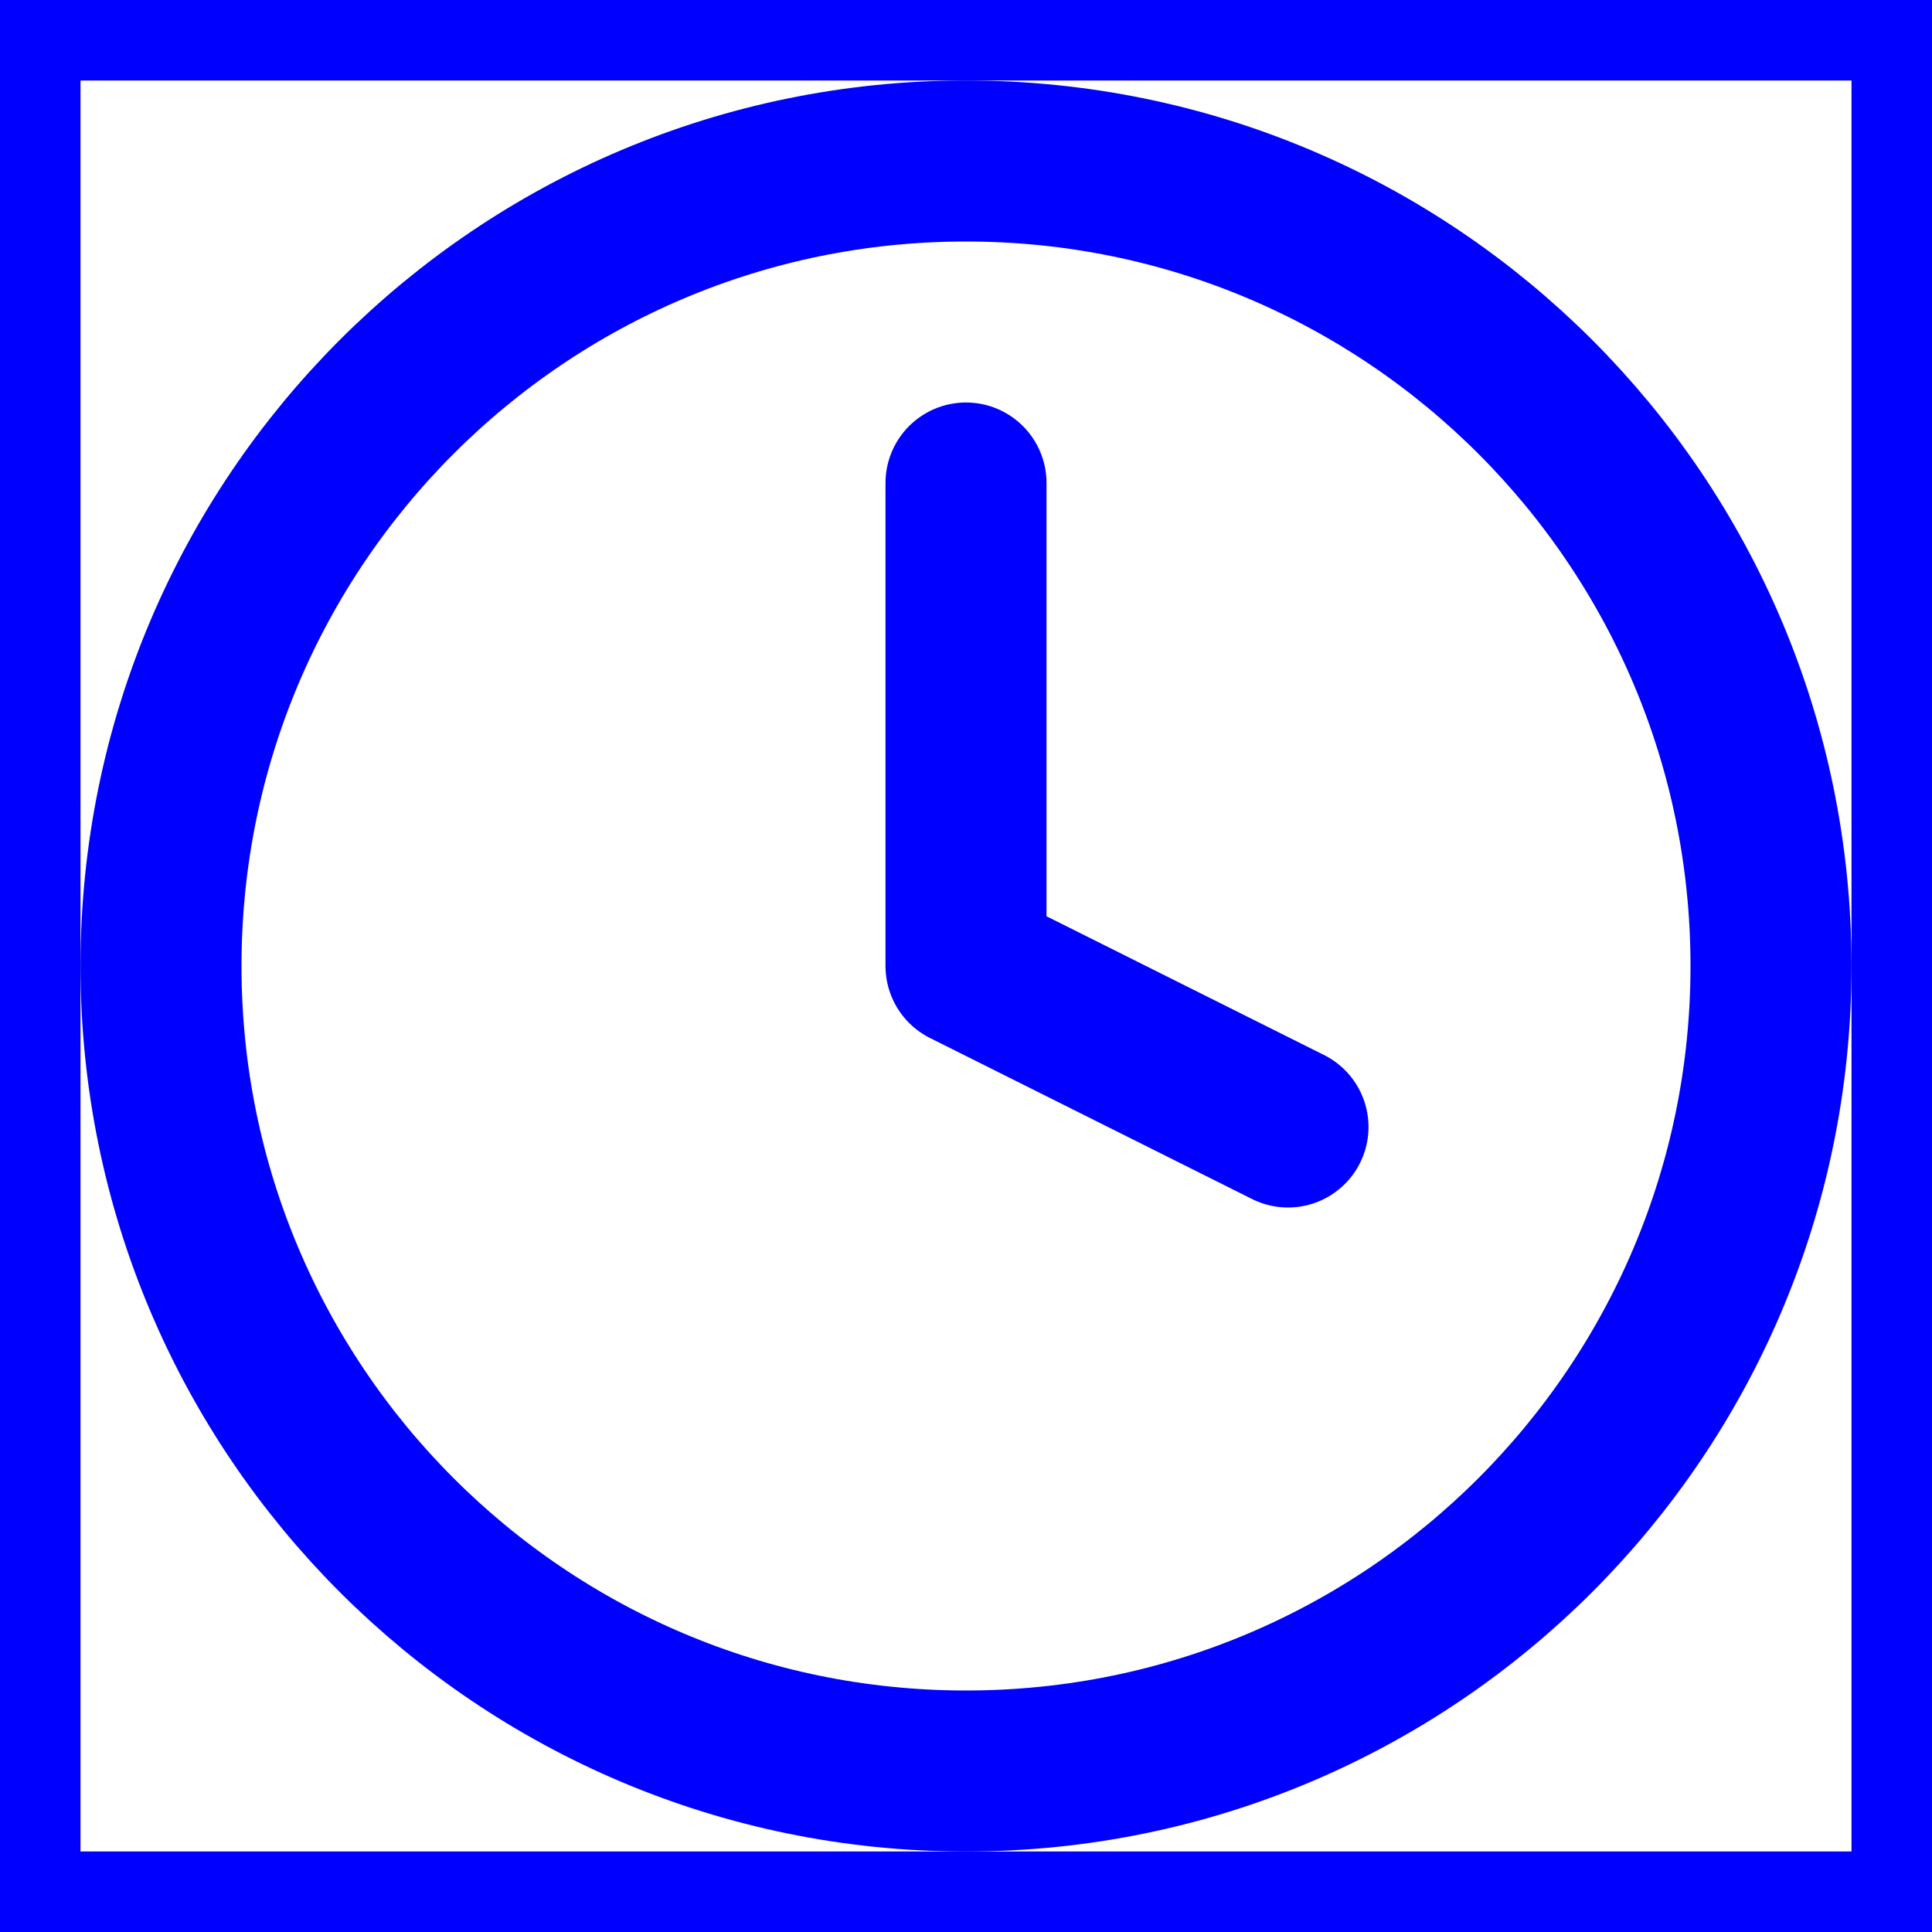
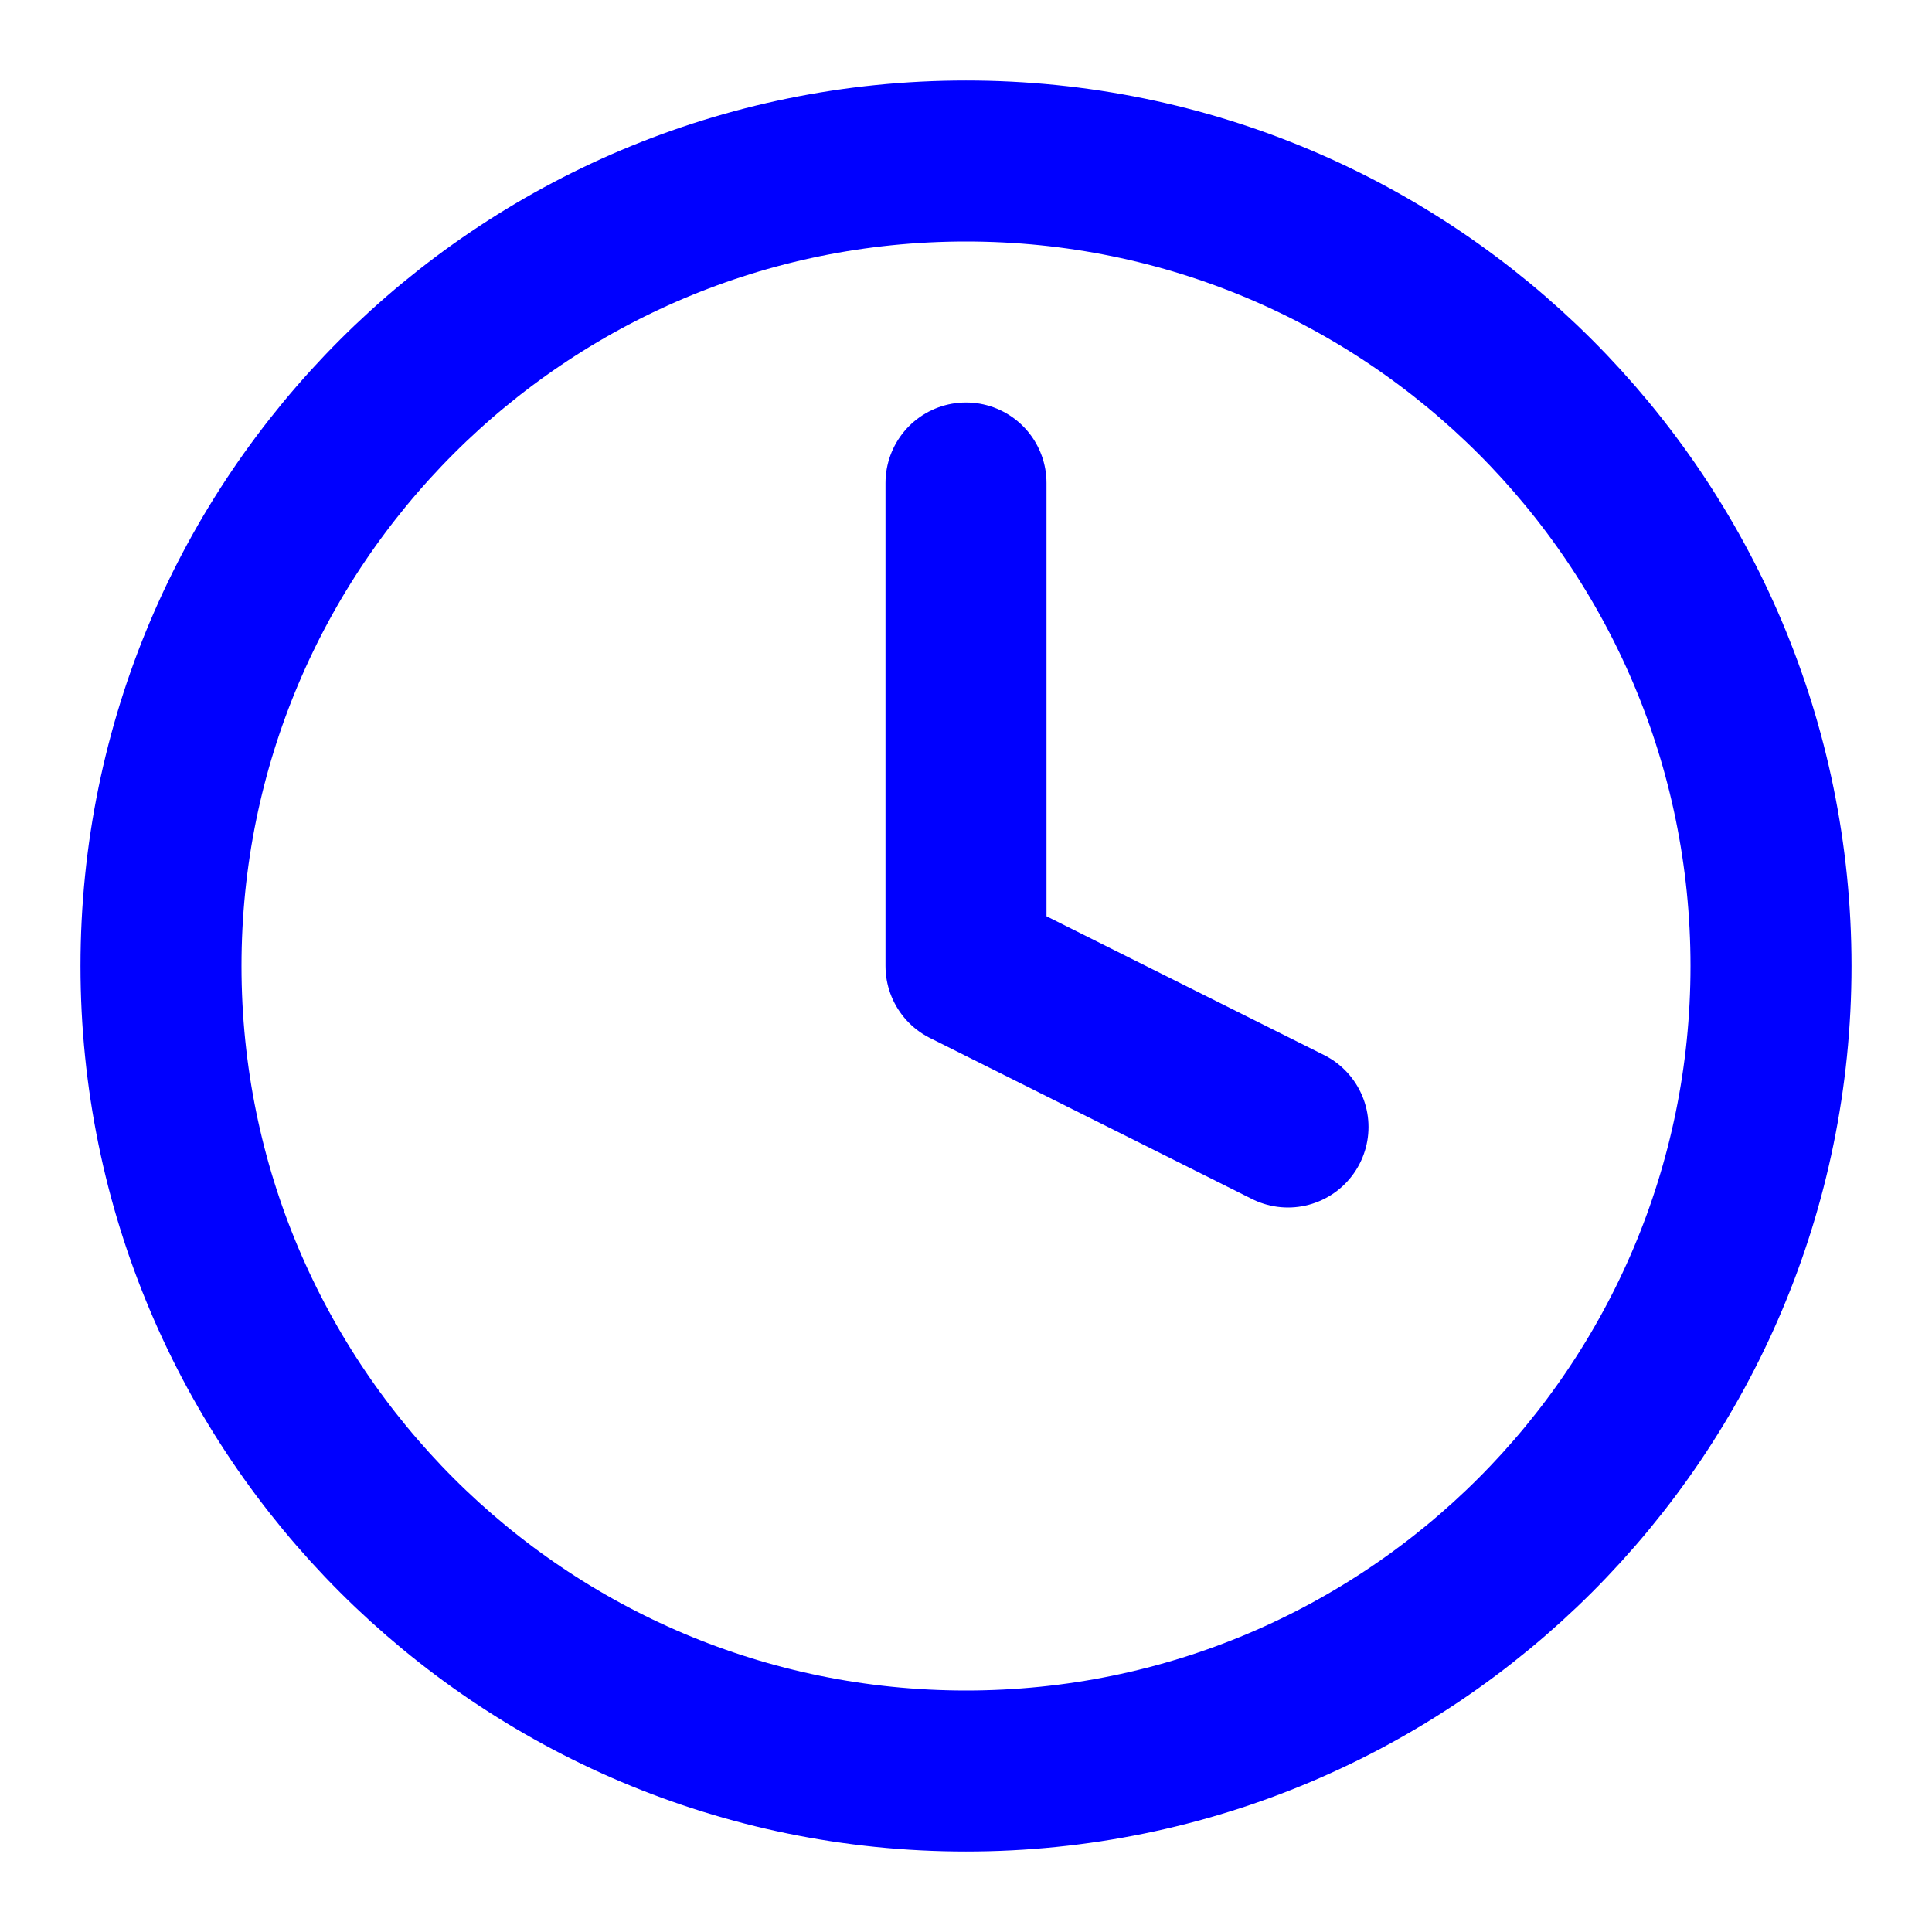
<svg xmlns="http://www.w3.org/2000/svg" width="40" height="40" viewBox="0 0 24 24" fill="none" stroke="blue" stroke-width="2" stroke-linecap="round" stroke-linejoin="round" class="feather feather-clock">
-   <rect width="100%" height="100%" fill="white" />
+   <rect width="100%" height="100%" fill="white" stroke-width="0" />
  <circle cx="12" cy="12" r="10" />
  <polyline points="12 6 12 12 16 14" />
</svg>
